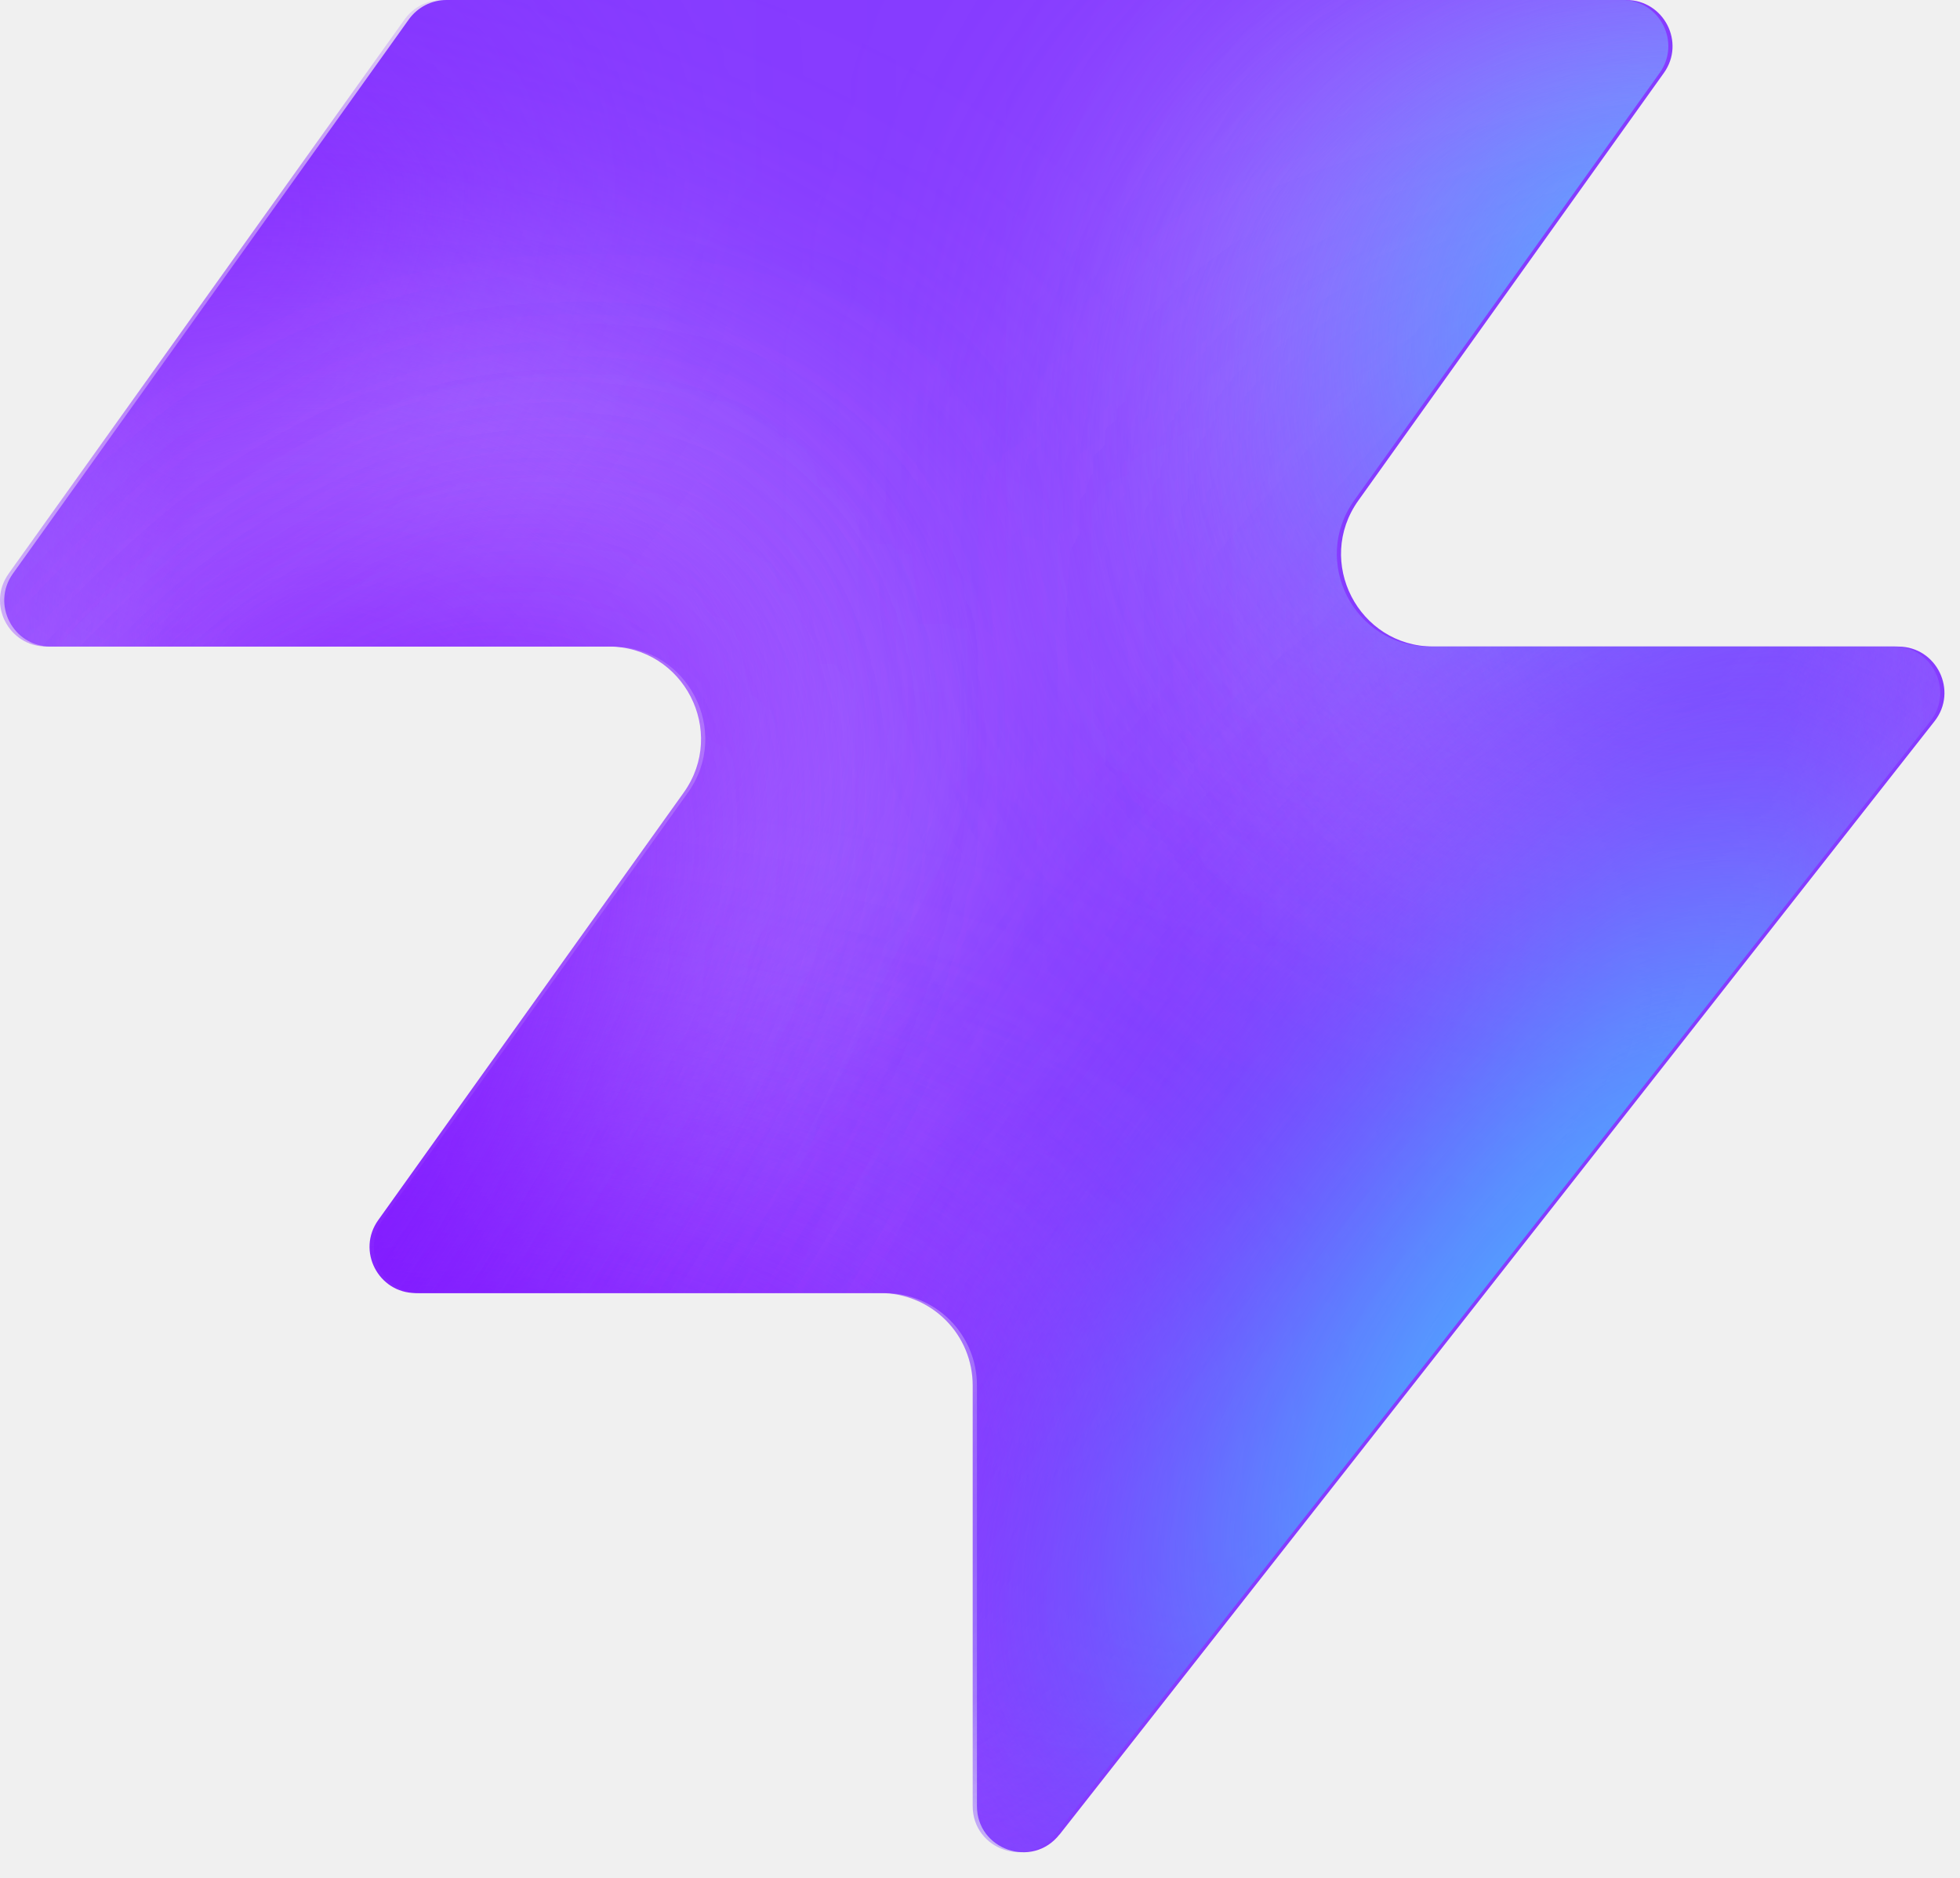
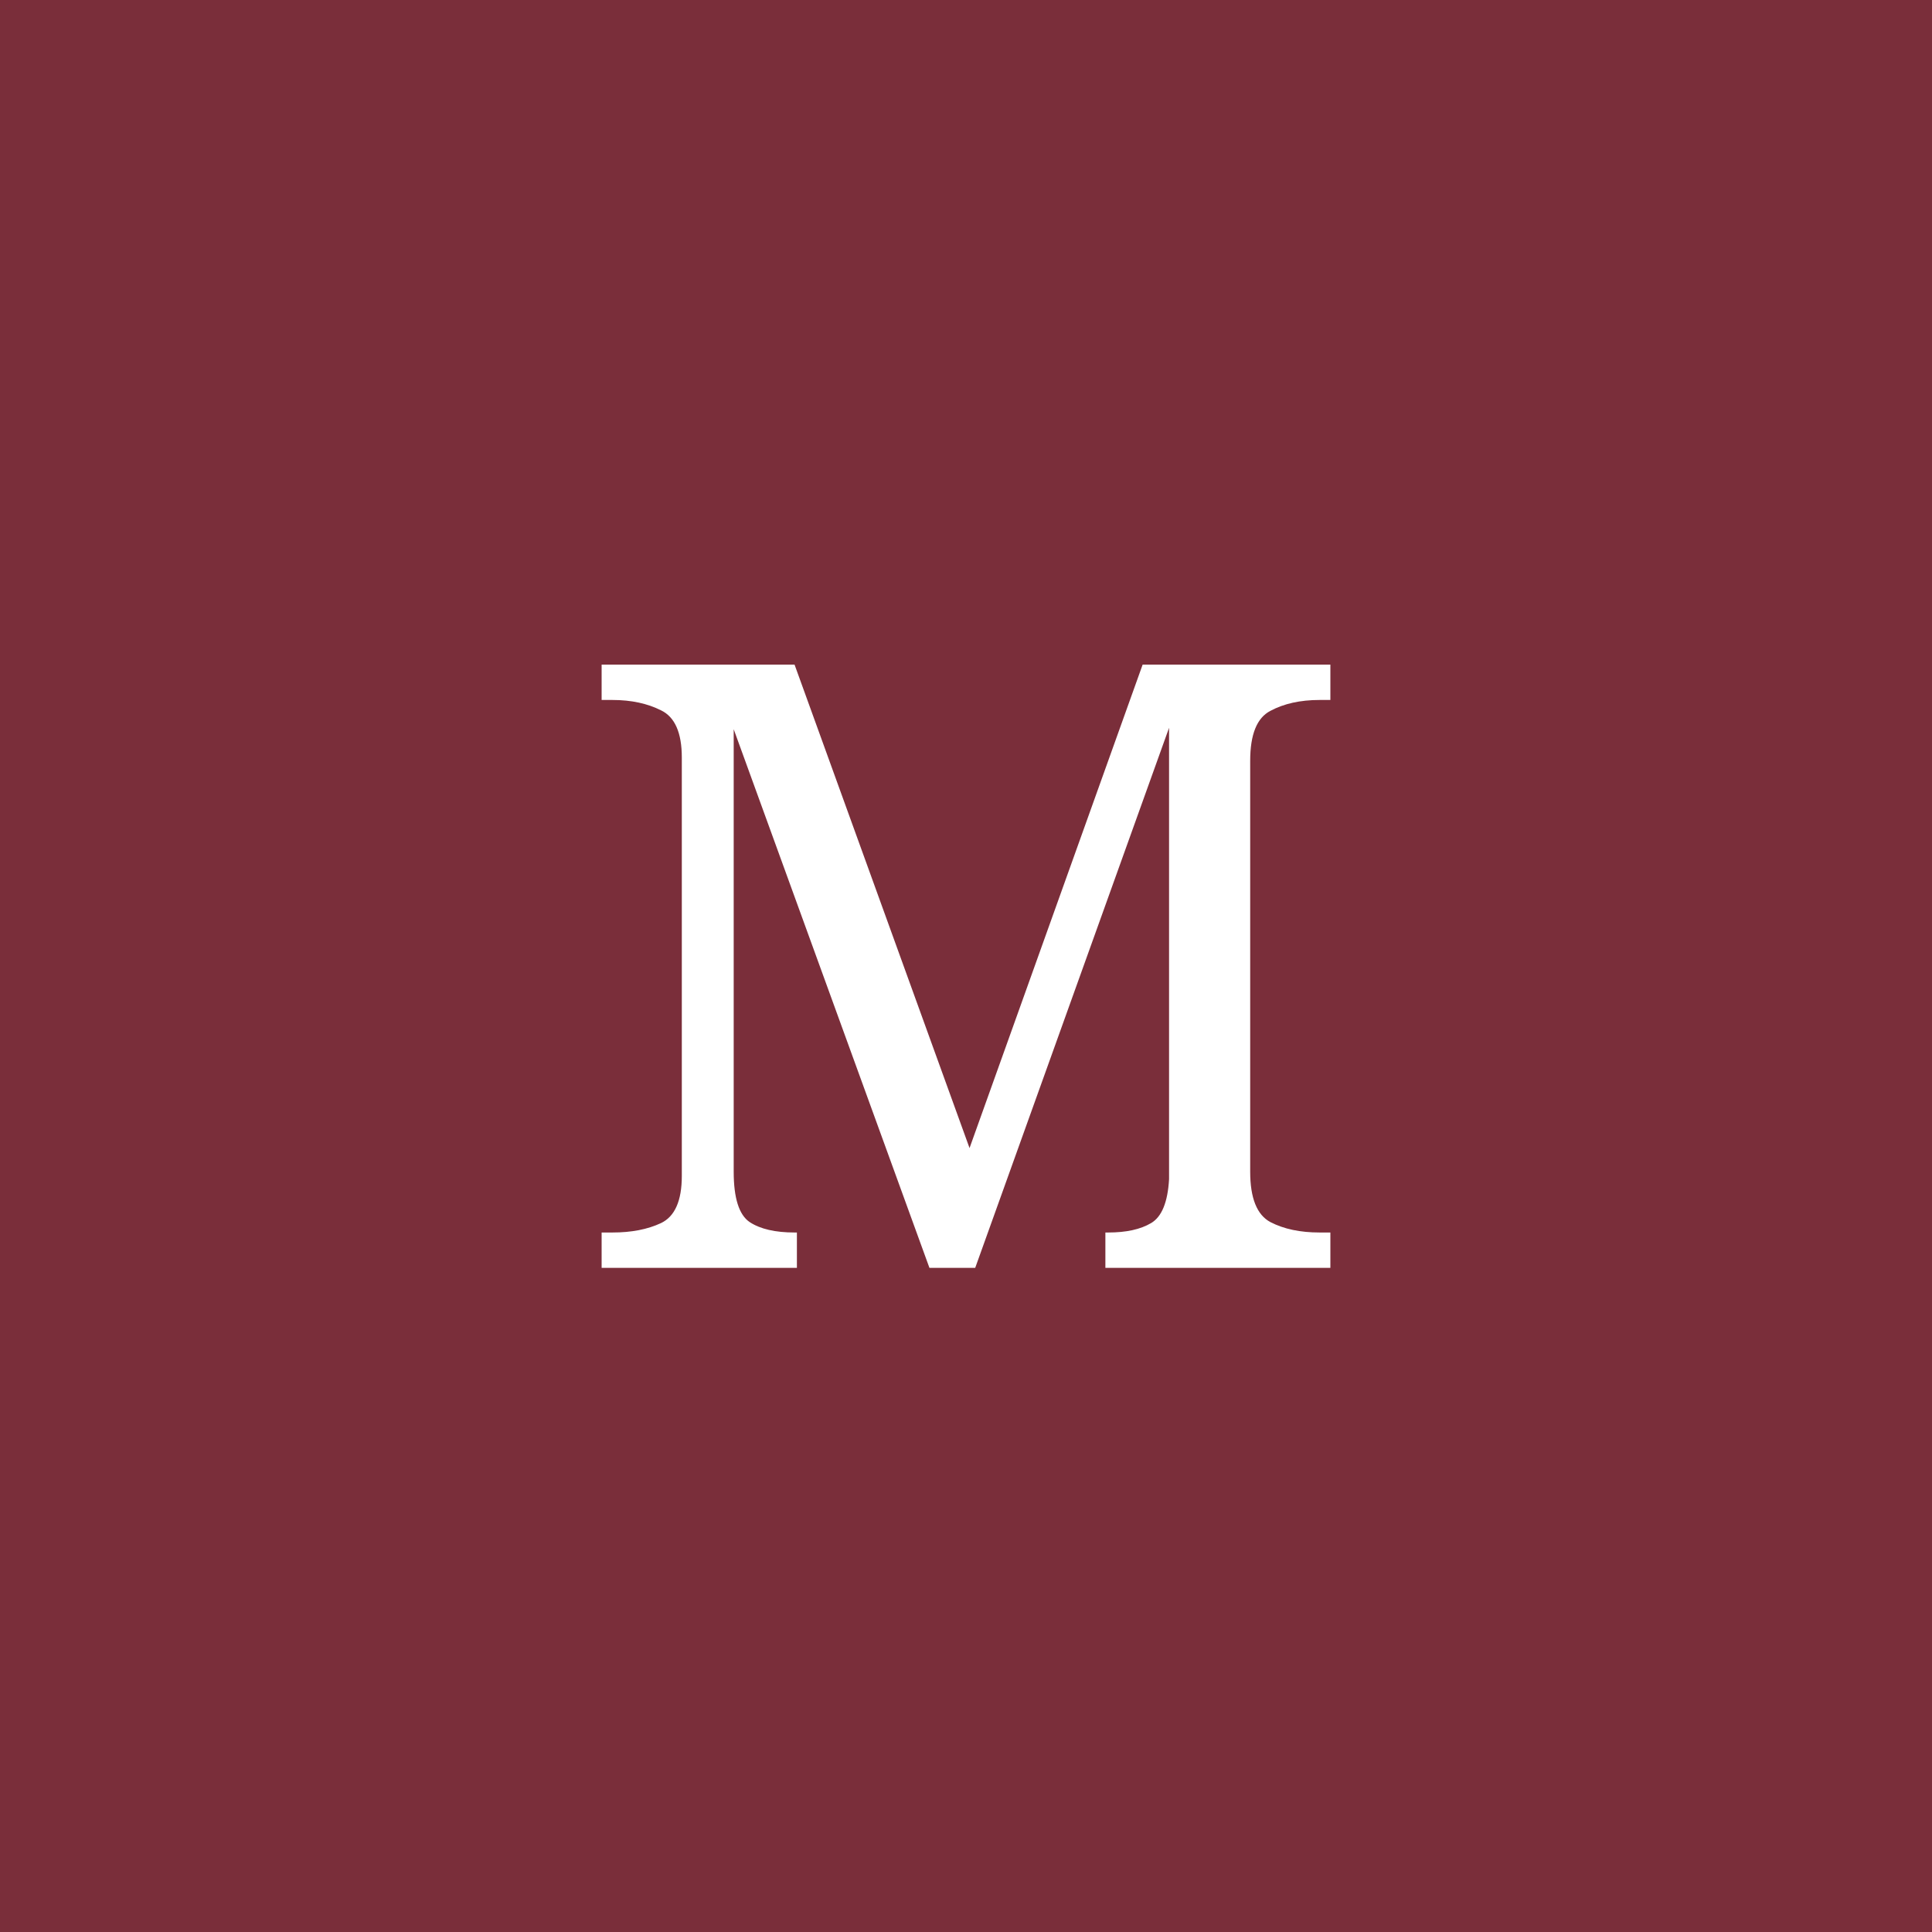
- <svg xmlns="http://www.w3.org/2000/svg" width="48" height="46" fill="none" viewBox="0 0 48 46">
-   <path fill="#863bff" d="M25.946 44.938c-.664.845-2.021.375-2.021-.698V33.937a2.26 2.26 0 0 0-2.262-2.262H10.287c-.92 0-1.456-1.04-.92-1.788l7.48-10.471c1.07-1.497 0-3.578-1.842-3.578H1.237c-.92 0-1.456-1.04-.92-1.788L10.013.474c.214-.297.556-.474.92-.474h28.894c.92 0 1.456 1.04.92 1.788l-7.48 10.471c-1.07 1.498 0 3.579 1.842 3.579h11.377c.943 0 1.473 1.088.89 1.83L25.947 44.94z" style="fill:#863bff;fill:color(display-p3 .525 .23 1);fill-opacity:1" />
-   <mask id="a" width="48" height="46" x="0" y="0" maskUnits="userSpaceOnUse" style="mask-type:alpha">
-     <path fill="#000" d="M25.842 44.938c-.664.844-2.021.375-2.021-.698V33.937a2.26 2.26 0 0 0-2.262-2.262H10.183c-.92 0-1.456-1.04-.92-1.788l7.48-10.471c1.07-1.498 0-3.579-1.842-3.579H1.133c-.92 0-1.456-1.04-.92-1.787L9.91.473c.214-.297.556-.474.92-.474h28.894c.92 0 1.456 1.04.92 1.788l-7.48 10.471c-1.07 1.498 0 3.578 1.842 3.578h11.377c.943 0 1.473 1.088.89 1.832L25.843 44.94z" style="fill:#000;fill-opacity:1" />
-   </mask>
-   <g mask="url(#a)">
-     <g filter="url(#b)">
-       <ellipse cx="5.508" cy="14.704" fill="#ede6ff" rx="5.508" ry="14.704" style="fill:#ede6ff;fill:color(display-p3 .927 .903 1);fill-opacity:1" transform="matrix(.00324 1 1 -.00324 -4.47 31.516)" />
-     </g>
-     <g filter="url(#c)">
-       <ellipse cx="10.399" cy="29.851" fill="#ede6ff" rx="10.399" ry="29.851" style="fill:#ede6ff;fill:color(display-p3 .927 .903 1);fill-opacity:1" transform="matrix(.00324 1 1 -.00324 -39.328 7.883)" />
-     </g>
-     <g filter="url(#d)">
-       <ellipse cx="5.508" cy="30.487" fill="#7e14ff" rx="5.508" ry="30.487" style="fill:#7e14ff;fill:color(display-p3 .492 .077 1);fill-opacity:1" transform="rotate(89.814 -25.913 -14.639)scale(1 -1)" />
-     </g>
-     <g filter="url(#e)">
-       <ellipse cx="5.508" cy="30.599" fill="#7e14ff" rx="5.508" ry="30.599" style="fill:#7e14ff;fill:color(display-p3 .492 .077 1);fill-opacity:1" transform="rotate(89.814 -32.644 -3.334)scale(1 -1)" />
-     </g>
-     <g filter="url(#f)">
-       <ellipse cx="5.508" cy="30.599" fill="#7e14ff" rx="5.508" ry="30.599" style="fill:#7e14ff;fill:color(display-p3 .492 .077 1);fill-opacity:1" transform="matrix(.00324 1 1 -.00324 -34.34 30.47)" />
-     </g>
-     <g filter="url(#g)">
-       <ellipse cx="14.072" cy="22.078" fill="#ede6ff" rx="14.072" ry="22.078" style="fill:#ede6ff;fill:color(display-p3 .927 .903 1);fill-opacity:1" transform="rotate(93.35 24.506 48.493)scale(-1 1)" />
-     </g>
-     <g filter="url(#h)">
-       <ellipse cx="3.47" cy="21.501" fill="#7e14ff" rx="3.47" ry="21.501" style="fill:#7e14ff;fill:color(display-p3 .492 .077 1);fill-opacity:1" transform="rotate(89.009 28.708 47.59)scale(-1 1)" />
-     </g>
-     <g filter="url(#i)">
-       <ellipse cx="3.47" cy="21.501" fill="#7e14ff" rx="3.47" ry="21.501" style="fill:#7e14ff;fill:color(display-p3 .492 .077 1);fill-opacity:1" transform="rotate(89.009 28.708 47.59)scale(-1 1)" />
-     </g>
-     <g filter="url(#j)">
-       <ellipse cx=".387" cy="8.972" fill="#7e14ff" rx="4.407" ry="29.108" style="fill:#7e14ff;fill:color(display-p3 .492 .077 1);fill-opacity:1" transform="rotate(39.51 .387 8.972)" />
-     </g>
-     <g filter="url(#k)">
-       <ellipse cx="47.523" cy="-6.092" fill="#7e14ff" rx="4.407" ry="29.108" style="fill:#7e14ff;fill:color(display-p3 .492 .077 1);fill-opacity:1" transform="rotate(37.892 47.523 -6.092)" />
-     </g>
-     <g filter="url(#l)">
-       <ellipse cx="41.412" cy="6.333" fill="#47bfff" rx="5.971" ry="9.665" style="fill:#47bfff;fill:color(display-p3 .28 .748 1);fill-opacity:1" transform="rotate(37.892 41.412 6.333)" />
-     </g>
-     <g filter="url(#m)">
-       <ellipse cx="-1.879" cy="38.332" fill="#7e14ff" rx="4.407" ry="29.108" style="fill:#7e14ff;fill:color(display-p3 .492 .077 1);fill-opacity:1" transform="rotate(37.892 -1.88 38.332)" />
-     </g>
-     <g filter="url(#n)">
-       <ellipse cx="-1.879" cy="38.332" fill="#7e14ff" rx="4.407" ry="29.108" style="fill:#7e14ff;fill:color(display-p3 .492 .077 1);fill-opacity:1" transform="rotate(37.892 -1.88 38.332)" />
-     </g>
-     <g filter="url(#o)">
-       <ellipse cx="35.651" cy="29.907" fill="#7e14ff" rx="4.407" ry="29.108" style="fill:#7e14ff;fill:color(display-p3 .492 .077 1);fill-opacity:1" transform="rotate(37.892 35.651 29.907)" />
-     </g>
-     <g filter="url(#p)">
-       <ellipse cx="38.418" cy="32.4" fill="#47bfff" rx="5.971" ry="15.297" style="fill:#47bfff;fill:color(display-p3 .28 .748 1);fill-opacity:1" transform="rotate(37.892 38.418 32.4)" />
-     </g>
-   </g>
-   <defs>
-     <filter id="b" width="60.045" height="41.654" x="-19.77" y="16.149" color-interpolation-filters="sRGB" filterUnits="userSpaceOnUse">
-       <feFlood flood-opacity="0" result="BackgroundImageFix" />
-       <feBlend in="SourceGraphic" in2="BackgroundImageFix" result="shape" />
-       <feGaussianBlur result="effect1_foregroundBlur_2002_17158" stdDeviation="7.659" />
-     </filter>
-     <filter id="c" width="90.34" height="51.437" x="-54.613" y="-7.533" color-interpolation-filters="sRGB" filterUnits="userSpaceOnUse">
-       <feFlood flood-opacity="0" result="BackgroundImageFix" />
-       <feBlend in="SourceGraphic" in2="BackgroundImageFix" result="shape" />
-       <feGaussianBlur result="effect1_foregroundBlur_2002_17158" stdDeviation="7.659" />
-     </filter>
-     <filter id="d" width="79.355" height="29.4" x="-49.64" y="2.03" color-interpolation-filters="sRGB" filterUnits="userSpaceOnUse">
-       <feFlood flood-opacity="0" result="BackgroundImageFix" />
-       <feBlend in="SourceGraphic" in2="BackgroundImageFix" result="shape" />
-       <feGaussianBlur result="effect1_foregroundBlur_2002_17158" stdDeviation="4.596" />
-     </filter>
-     <filter id="e" width="79.579" height="29.4" x="-45.045" y="20.029" color-interpolation-filters="sRGB" filterUnits="userSpaceOnUse">
-       <feFlood flood-opacity="0" result="BackgroundImageFix" />
-       <feBlend in="SourceGraphic" in2="BackgroundImageFix" result="shape" />
-       <feGaussianBlur result="effect1_foregroundBlur_2002_17158" stdDeviation="4.596" />
-     </filter>
-     <filter id="f" width="79.579" height="29.4" x="-43.513" y="21.178" color-interpolation-filters="sRGB" filterUnits="userSpaceOnUse">
-       <feFlood flood-opacity="0" result="BackgroundImageFix" />
-       <feBlend in="SourceGraphic" in2="BackgroundImageFix" result="shape" />
-       <feGaussianBlur result="effect1_foregroundBlur_2002_17158" stdDeviation="4.596" />
-     </filter>
-     <filter id="g" width="74.749" height="58.852" x="15.756" y="-17.901" color-interpolation-filters="sRGB" filterUnits="userSpaceOnUse">
-       <feFlood flood-opacity="0" result="BackgroundImageFix" />
-       <feBlend in="SourceGraphic" in2="BackgroundImageFix" result="shape" />
-       <feGaussianBlur result="effect1_foregroundBlur_2002_17158" stdDeviation="7.659" />
-     </filter>
-     <filter id="h" width="61.377" height="25.362" x="23.548" y="2.284" color-interpolation-filters="sRGB" filterUnits="userSpaceOnUse">
-       <feFlood flood-opacity="0" result="BackgroundImageFix" />
-       <feBlend in="SourceGraphic" in2="BackgroundImageFix" result="shape" />
-       <feGaussianBlur result="effect1_foregroundBlur_2002_17158" stdDeviation="4.596" />
-     </filter>
-     <filter id="i" width="61.377" height="25.362" x="23.548" y="2.284" color-interpolation-filters="sRGB" filterUnits="userSpaceOnUse">
-       <feFlood flood-opacity="0" result="BackgroundImageFix" />
-       <feBlend in="SourceGraphic" in2="BackgroundImageFix" result="shape" />
-       <feGaussianBlur result="effect1_foregroundBlur_2002_17158" stdDeviation="4.596" />
-     </filter>
-     <filter id="j" width="56.045" height="63.649" x="-27.636" y="-22.853" color-interpolation-filters="sRGB" filterUnits="userSpaceOnUse">
-       <feFlood flood-opacity="0" result="BackgroundImageFix" />
-       <feBlend in="SourceGraphic" in2="BackgroundImageFix" result="shape" />
-       <feGaussianBlur result="effect1_foregroundBlur_2002_17158" stdDeviation="4.596" />
-     </filter>
-     <filter id="k" width="54.814" height="64.646" x="20.116" y="-38.415" color-interpolation-filters="sRGB" filterUnits="userSpaceOnUse">
-       <feFlood flood-opacity="0" result="BackgroundImageFix" />
-       <feBlend in="SourceGraphic" in2="BackgroundImageFix" result="shape" />
-       <feGaussianBlur result="effect1_foregroundBlur_2002_17158" stdDeviation="4.596" />
-     </filter>
-     <filter id="l" width="33.541" height="35.313" x="24.641" y="-11.323" color-interpolation-filters="sRGB" filterUnits="userSpaceOnUse">
-       <feFlood flood-opacity="0" result="BackgroundImageFix" />
-       <feBlend in="SourceGraphic" in2="BackgroundImageFix" result="shape" />
-       <feGaussianBlur result="effect1_foregroundBlur_2002_17158" stdDeviation="4.596" />
-     </filter>
-     <filter id="m" width="54.814" height="64.646" x="-29.286" y="6.009" color-interpolation-filters="sRGB" filterUnits="userSpaceOnUse">
-       <feFlood flood-opacity="0" result="BackgroundImageFix" />
-       <feBlend in="SourceGraphic" in2="BackgroundImageFix" result="shape" />
-       <feGaussianBlur result="effect1_foregroundBlur_2002_17158" stdDeviation="4.596" />
-     </filter>
-     <filter id="n" width="54.814" height="64.646" x="-29.286" y="6.009" color-interpolation-filters="sRGB" filterUnits="userSpaceOnUse">
-       <feFlood flood-opacity="0" result="BackgroundImageFix" />
-       <feBlend in="SourceGraphic" in2="BackgroundImageFix" result="shape" />
-       <feGaussianBlur result="effect1_foregroundBlur_2002_17158" stdDeviation="4.596" />
-     </filter>
-     <filter id="o" width="54.814" height="64.646" x="8.244" y="-2.416" color-interpolation-filters="sRGB" filterUnits="userSpaceOnUse">
-       <feFlood flood-opacity="0" result="BackgroundImageFix" />
-       <feBlend in="SourceGraphic" in2="BackgroundImageFix" result="shape" />
-       <feGaussianBlur result="effect1_foregroundBlur_2002_17158" stdDeviation="4.596" />
-     </filter>
-     <filter id="p" width="39.409" height="43.623" x="18.713" y="10.588" color-interpolation-filters="sRGB" filterUnits="userSpaceOnUse">
-       <feFlood flood-opacity="0" result="BackgroundImageFix" />
-       <feBlend in="SourceGraphic" in2="BackgroundImageFix" result="shape" />
-       <feGaussianBlur result="effect1_foregroundBlur_2002_17158" stdDeviation="4.596" />
-     </filter>
-   </defs>
+ <svg xmlns="http://www.w3.org/2000/svg" viewBox="0 0 64 64" fill="none">
+   <rect width="64" height="64" fill="#7A2E3A" />
+   <text x="32" y="42" text-anchor="middle" font-family="Georgia, serif" font-size="28" fill="#FFFFFF">M</text>
</svg>
